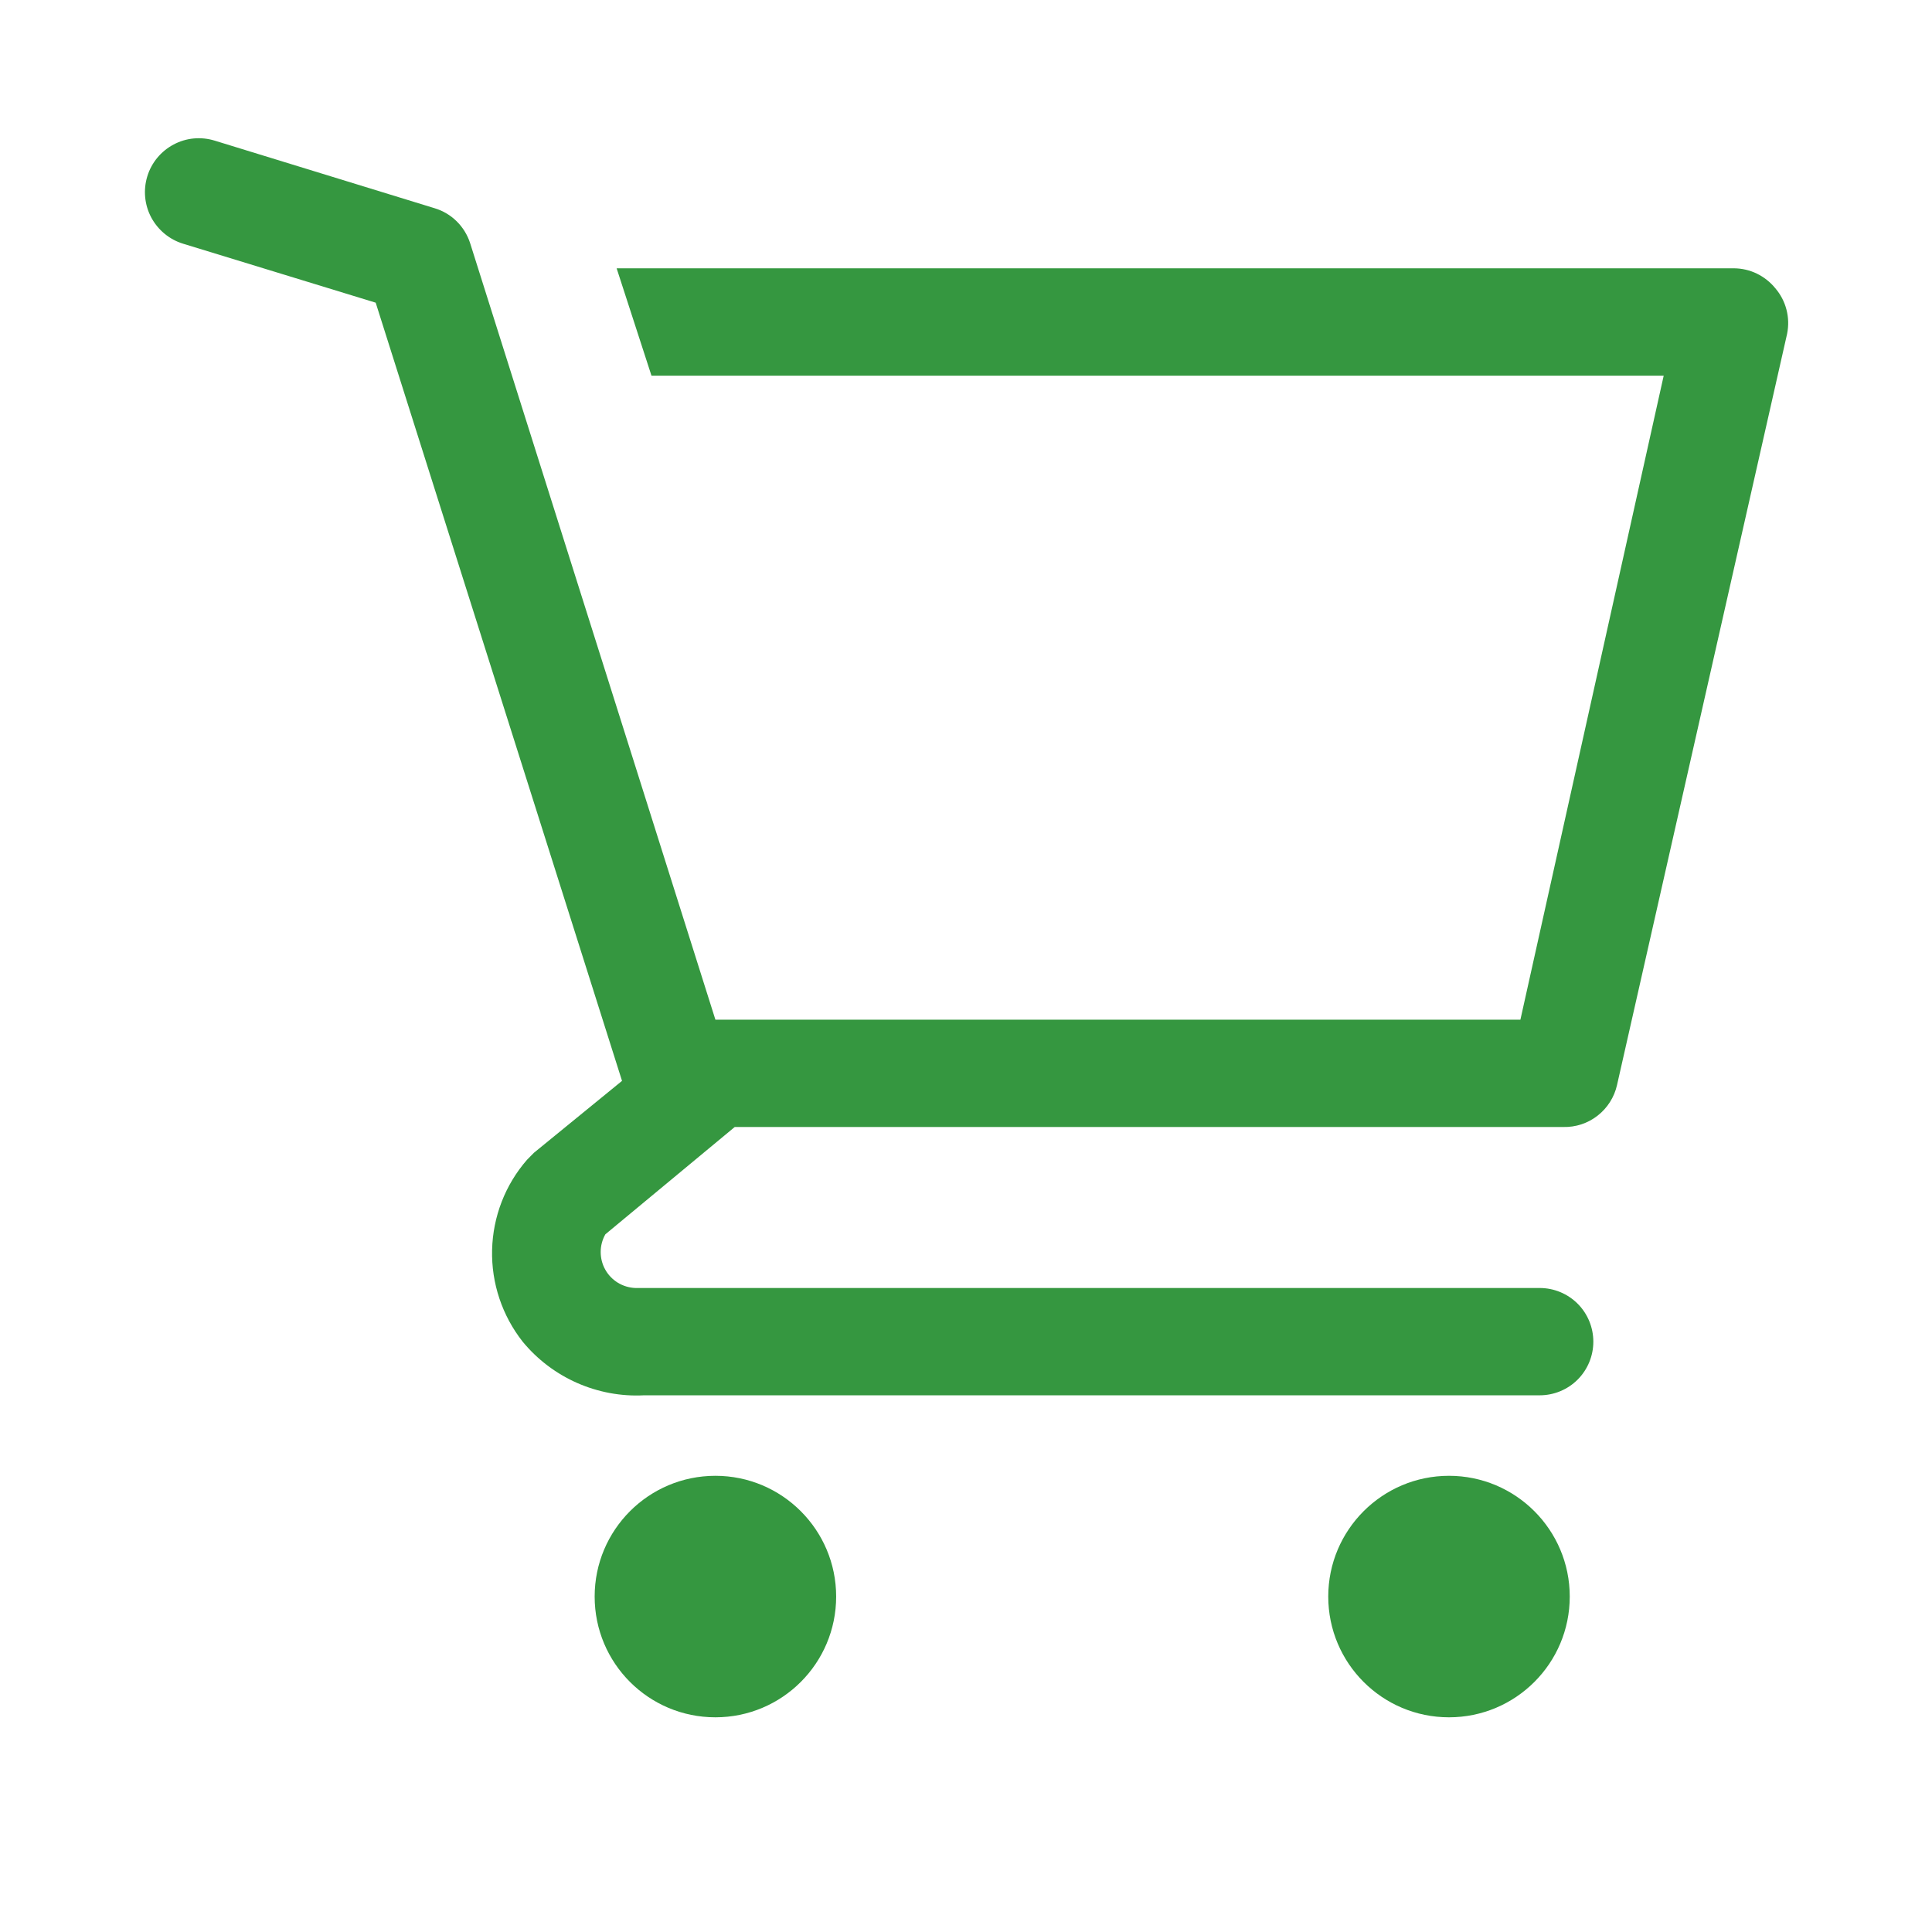
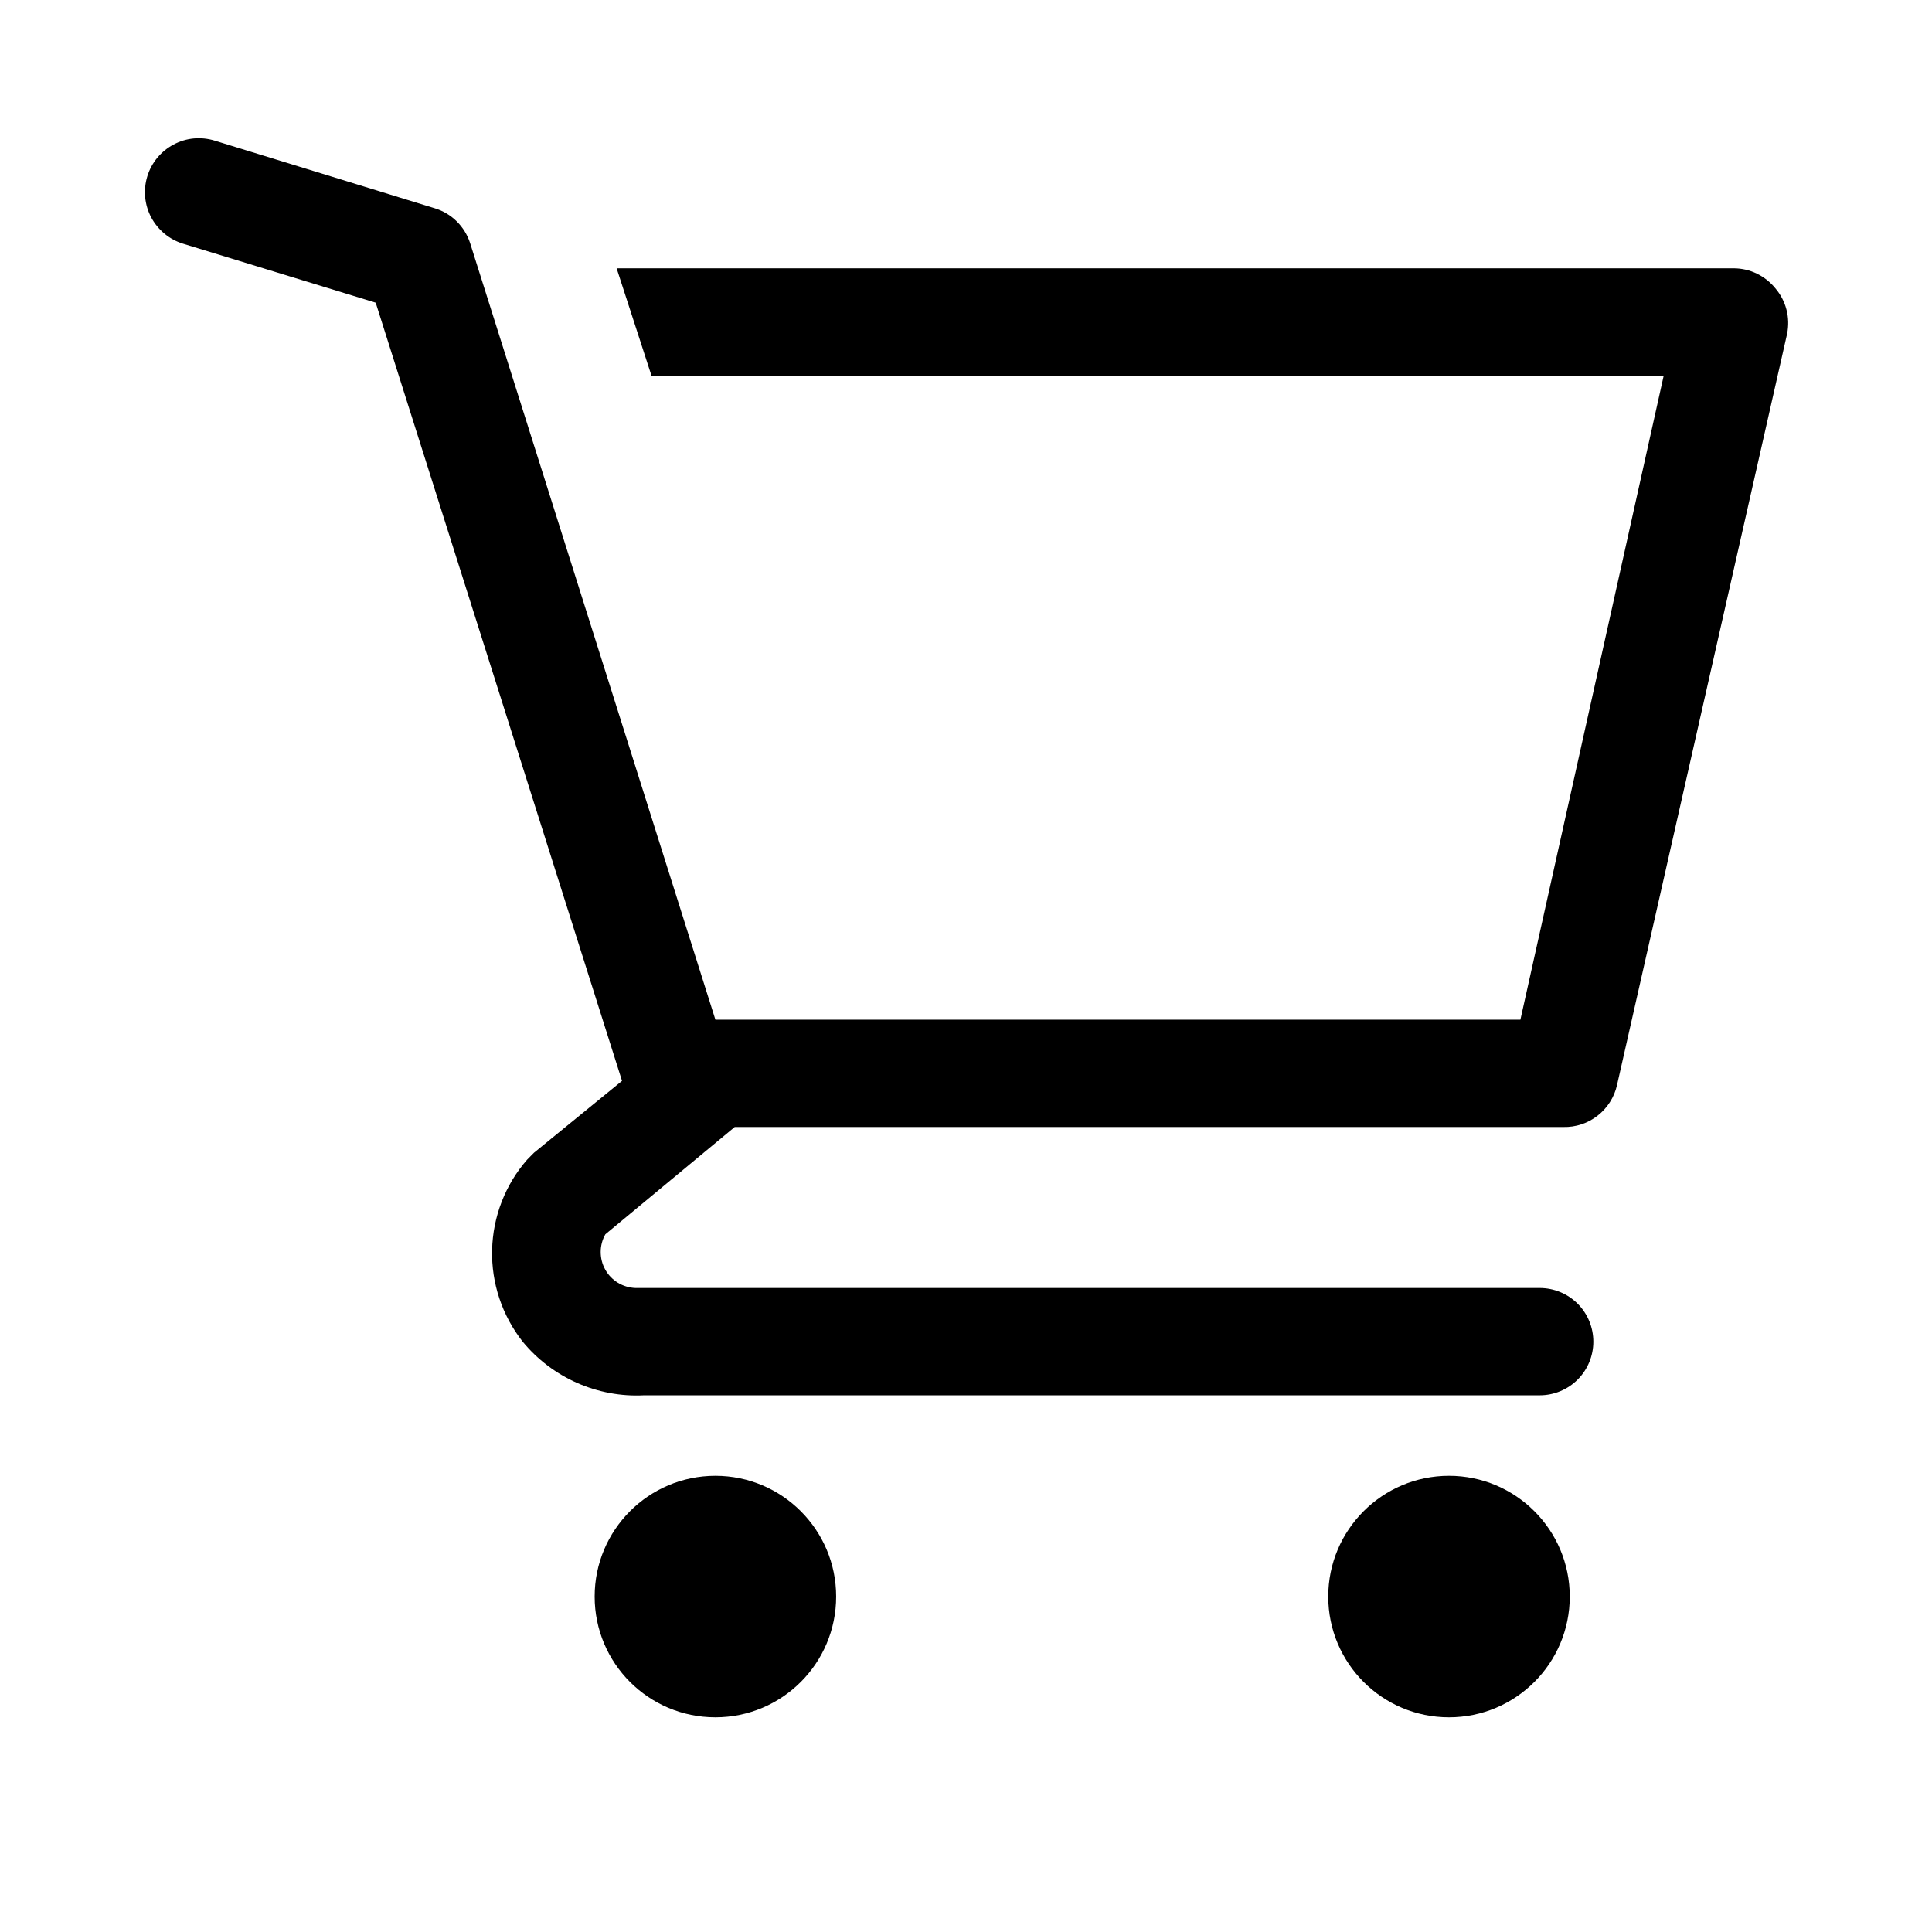
<svg xmlns="http://www.w3.org/2000/svg" width="24" height="24" viewBox="0 0 24 24" fill="none">
-   <path d="M8.887 21.333C9.715 21.333 10.387 20.662 10.387 19.833C10.387 19.005 9.715 18.333 8.887 18.333C8.058 18.333 7.387 19.005 7.387 19.833C7.387 20.662 8.058 21.333 8.887 21.333Z" fill="#359740" />
-   <path d="M18 21.333C18.828 21.333 19.5 20.662 19.5 19.833C19.5 19.005 18.828 18.333 18 18.333C17.172 18.333 16.5 19.005 16.5 19.833C16.5 20.662 17.172 21.333 18 21.333Z" fill="#359740" />
-   <path d="M22.053 3.58C21.991 3.504 21.913 3.442 21.824 3.399C21.736 3.356 21.639 3.334 21.54 3.333H7.66L8.093 4.667H20.667L18.887 12.667H8.887L5.84 3.02C5.807 2.918 5.75 2.825 5.673 2.749C5.597 2.674 5.503 2.618 5.4 2.587L2.667 1.747C2.583 1.721 2.494 1.712 2.407 1.72C2.319 1.728 2.234 1.754 2.157 1.795C2 1.878 1.882 2.02 1.83 2.19C1.778 2.36 1.795 2.543 1.878 2.7C1.962 2.857 2.104 2.975 2.273 3.027L4.667 3.76L7.727 13.427L6.633 14.32L6.547 14.407C6.276 14.718 6.123 15.114 6.113 15.527C6.103 15.94 6.238 16.343 6.493 16.667C6.675 16.888 6.906 17.063 7.168 17.179C7.429 17.294 7.714 17.348 8 17.333H19.127C19.303 17.333 19.473 17.263 19.598 17.138C19.723 17.013 19.793 16.843 19.793 16.667C19.793 16.49 19.723 16.32 19.598 16.195C19.473 16.07 19.303 16 19.127 16H7.893C7.817 15.997 7.742 15.975 7.676 15.935C7.611 15.895 7.556 15.839 7.519 15.772C7.481 15.705 7.462 15.629 7.462 15.552C7.462 15.476 7.482 15.4 7.52 15.333L9.127 14H19.42C19.574 14.004 19.725 13.954 19.846 13.859C19.968 13.764 20.053 13.63 20.087 13.48L22.2 4.147C22.22 4.047 22.218 3.945 22.192 3.846C22.167 3.748 22.119 3.657 22.053 3.58Z" fill="#359740" />
+   <path d="M8.887 21.333C9.715 21.333 10.387 20.662 10.387 19.833C10.387 19.005 9.715 18.333 8.887 18.333C8.058 18.333 7.387 19.005 7.387 19.833C7.387 20.662 8.058 21.333 8.887 21.333Z" fill="currentColor" />
+   <path d="M18 21.333C18.828 21.333 19.5 20.662 19.5 19.833C19.5 19.005 18.828 18.333 18 18.333C17.172 18.333 16.5 19.005 16.5 19.833C16.5 20.662 17.172 21.333 18 21.333Z" fill="currentColor" />
+   <path d="M22.053 3.58C21.991 3.504 21.913 3.442 21.824 3.399C21.736 3.356 21.639 3.334 21.54 3.333H7.66L8.093 4.667H20.667L18.887 12.667H8.887L5.84 3.02C5.807 2.918 5.75 2.825 5.673 2.749C5.597 2.674 5.503 2.618 5.4 2.587L2.667 1.747C2.583 1.721 2.494 1.712 2.407 1.72C2.319 1.728 2.234 1.754 2.157 1.795C2 1.878 1.882 2.02 1.83 2.19C1.778 2.36 1.795 2.543 1.878 2.7C1.962 2.857 2.104 2.975 2.273 3.027L4.667 3.76L7.727 13.427L6.633 14.32L6.547 14.407C6.276 14.718 6.123 15.114 6.113 15.527C6.103 15.94 6.238 16.343 6.493 16.667C6.675 16.888 6.906 17.063 7.168 17.179C7.429 17.294 7.714 17.348 8 17.333H19.127C19.303 17.333 19.473 17.263 19.598 17.138C19.723 17.013 19.793 16.843 19.793 16.667C19.793 16.49 19.723 16.32 19.598 16.195C19.473 16.07 19.303 16 19.127 16H7.893C7.817 15.997 7.742 15.975 7.676 15.935C7.611 15.895 7.556 15.839 7.519 15.772C7.481 15.705 7.462 15.629 7.462 15.552C7.462 15.476 7.482 15.4 7.52 15.333L9.127 14H19.42C19.574 14.004 19.725 13.954 19.846 13.859C19.968 13.764 20.053 13.63 20.087 13.48L22.2 4.147C22.22 4.047 22.218 3.945 22.192 3.846C22.167 3.748 22.119 3.657 22.053 3.58Z" fill="currentColor" />
</svg>
